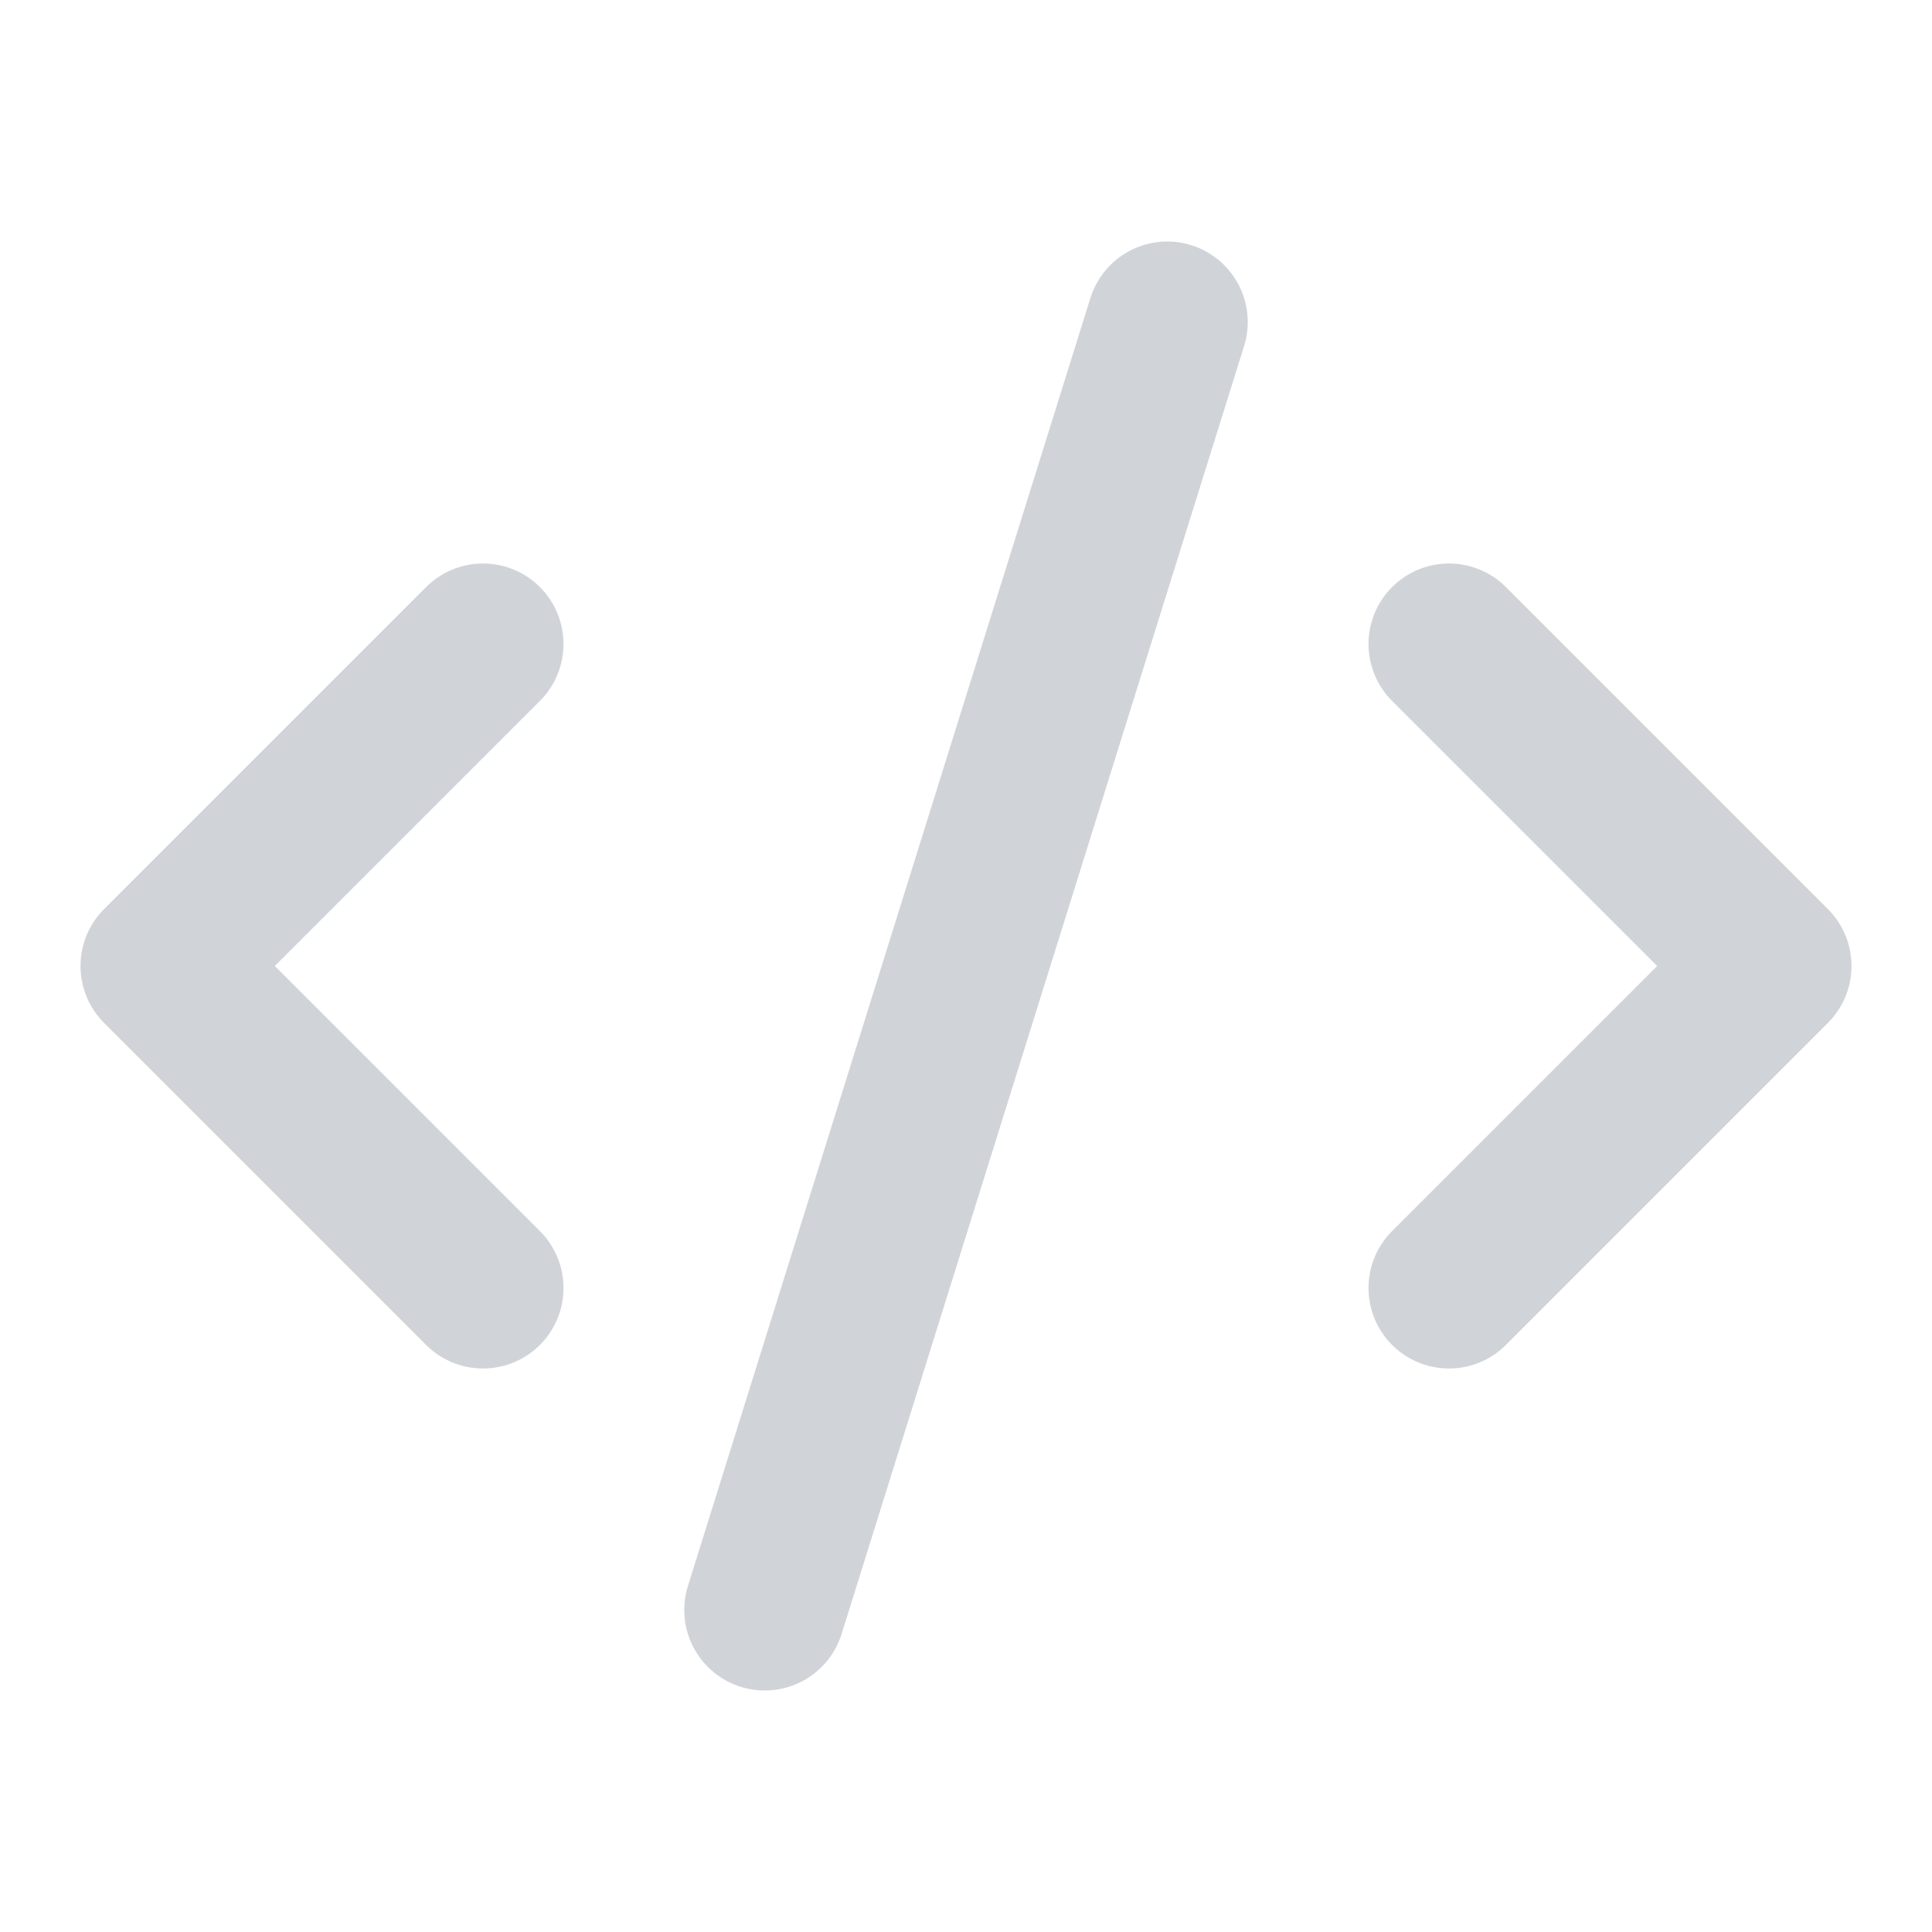
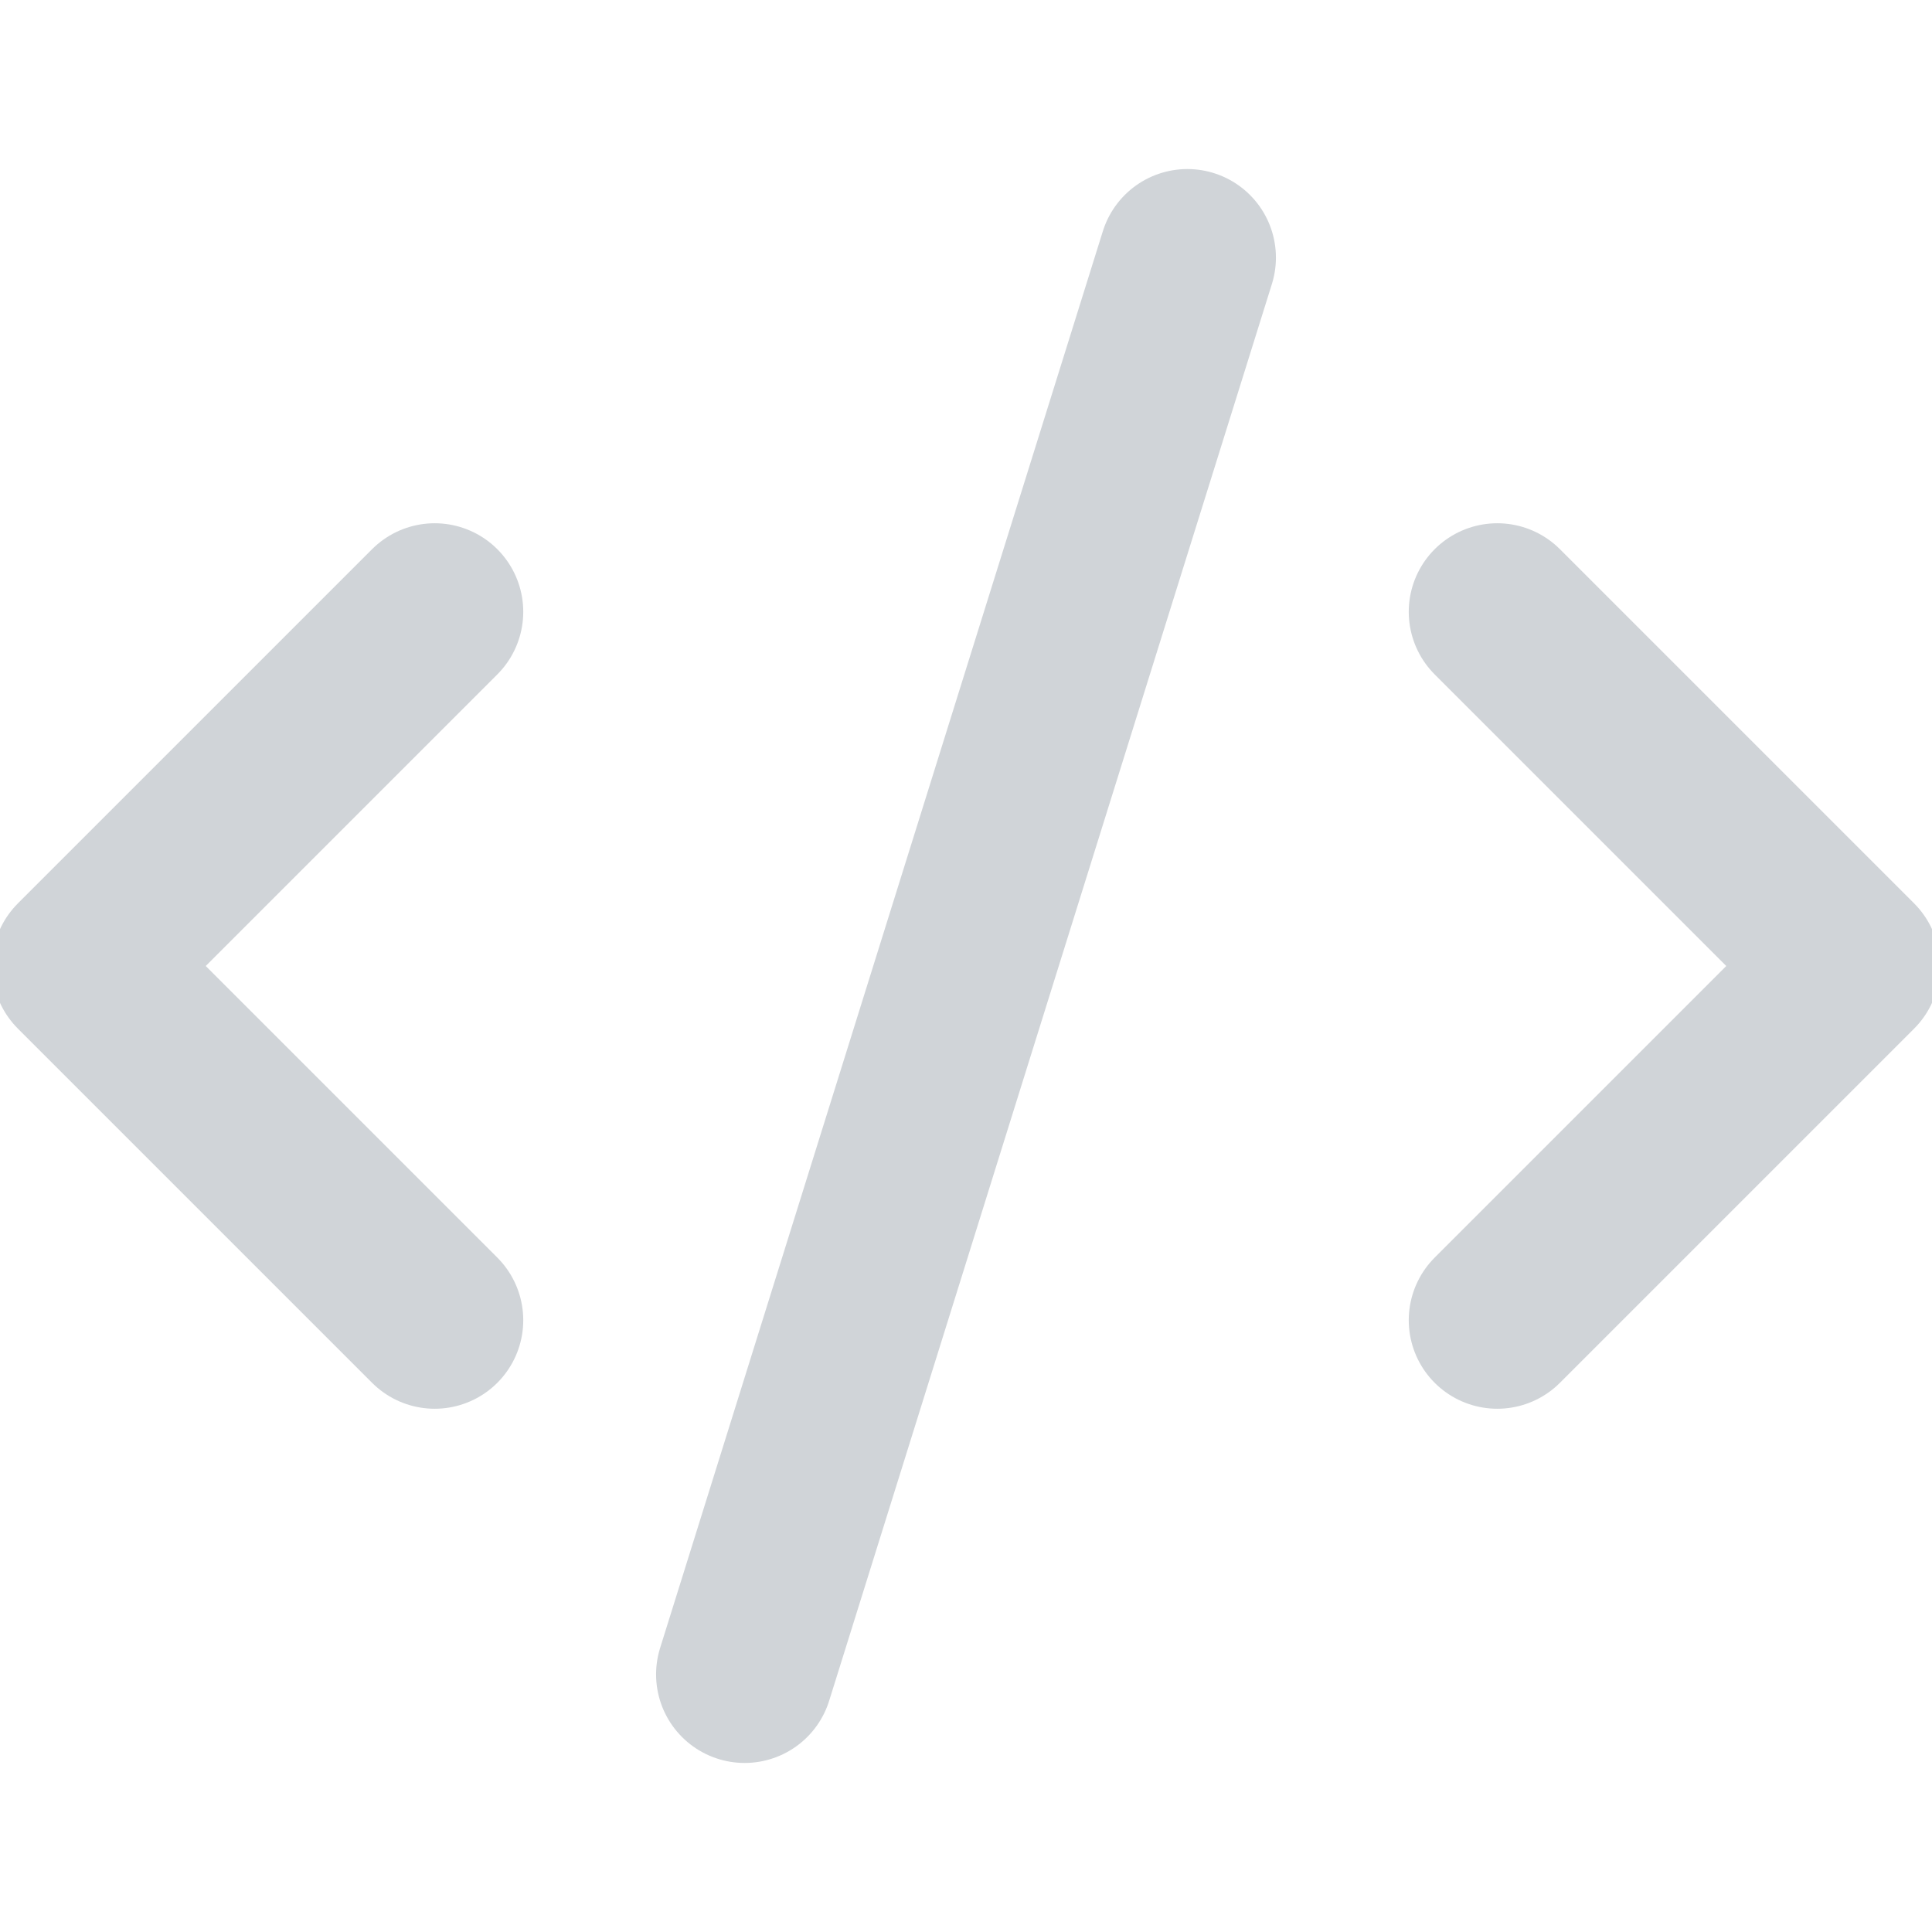
<svg xmlns="http://www.w3.org/2000/svg" viewBox="0 0 24 24" fill="none" stroke="#d0d4d8" stroke-width="2" stroke-linecap="round" stroke-linejoin="round">
-   <path d="m18 16 4-4-4-4" />
-   <path d="m6 8-4 4 4 4" />
-   <path d="m14.5 4-5 16" />
+   <g transform="translate(12 12) scale(1.1) translate(-12 -12)">
+     <path d="m18 16 4-4-4-4" />
+     <path d="m6 8-4 4 4 4" />
+     <path d="m14.5 4-5 16" />
+   </g>
</svg>
